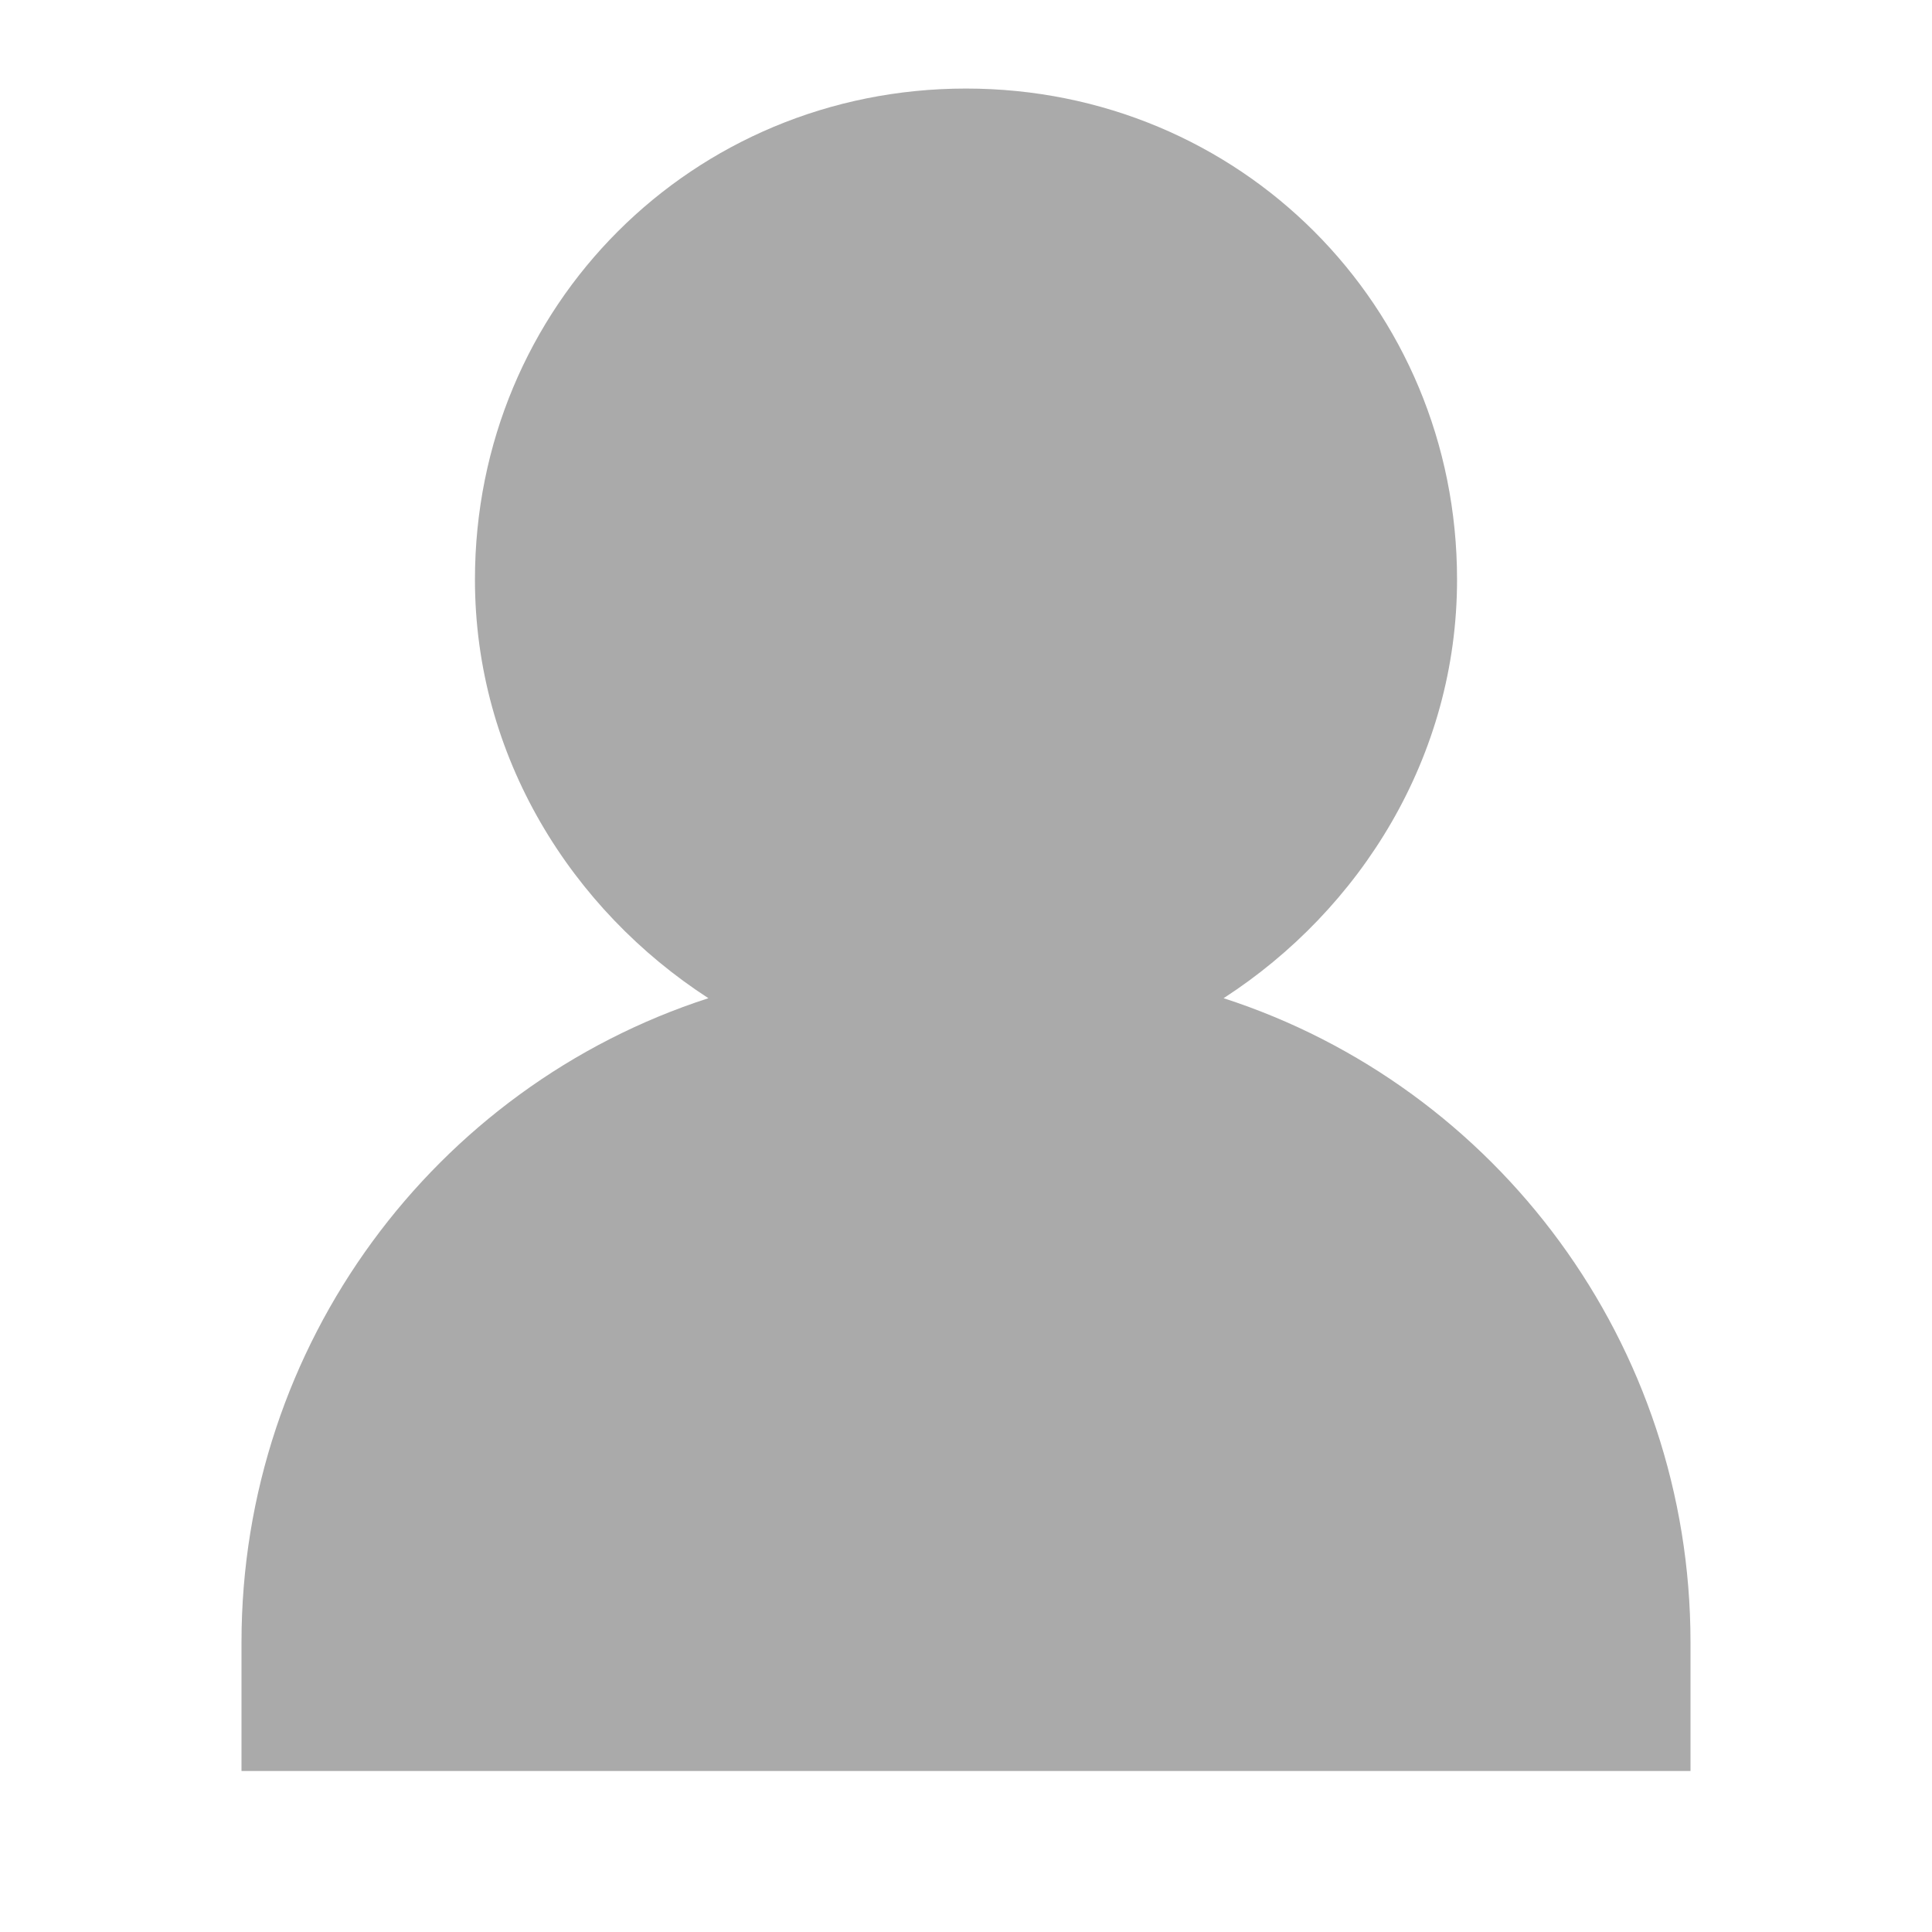
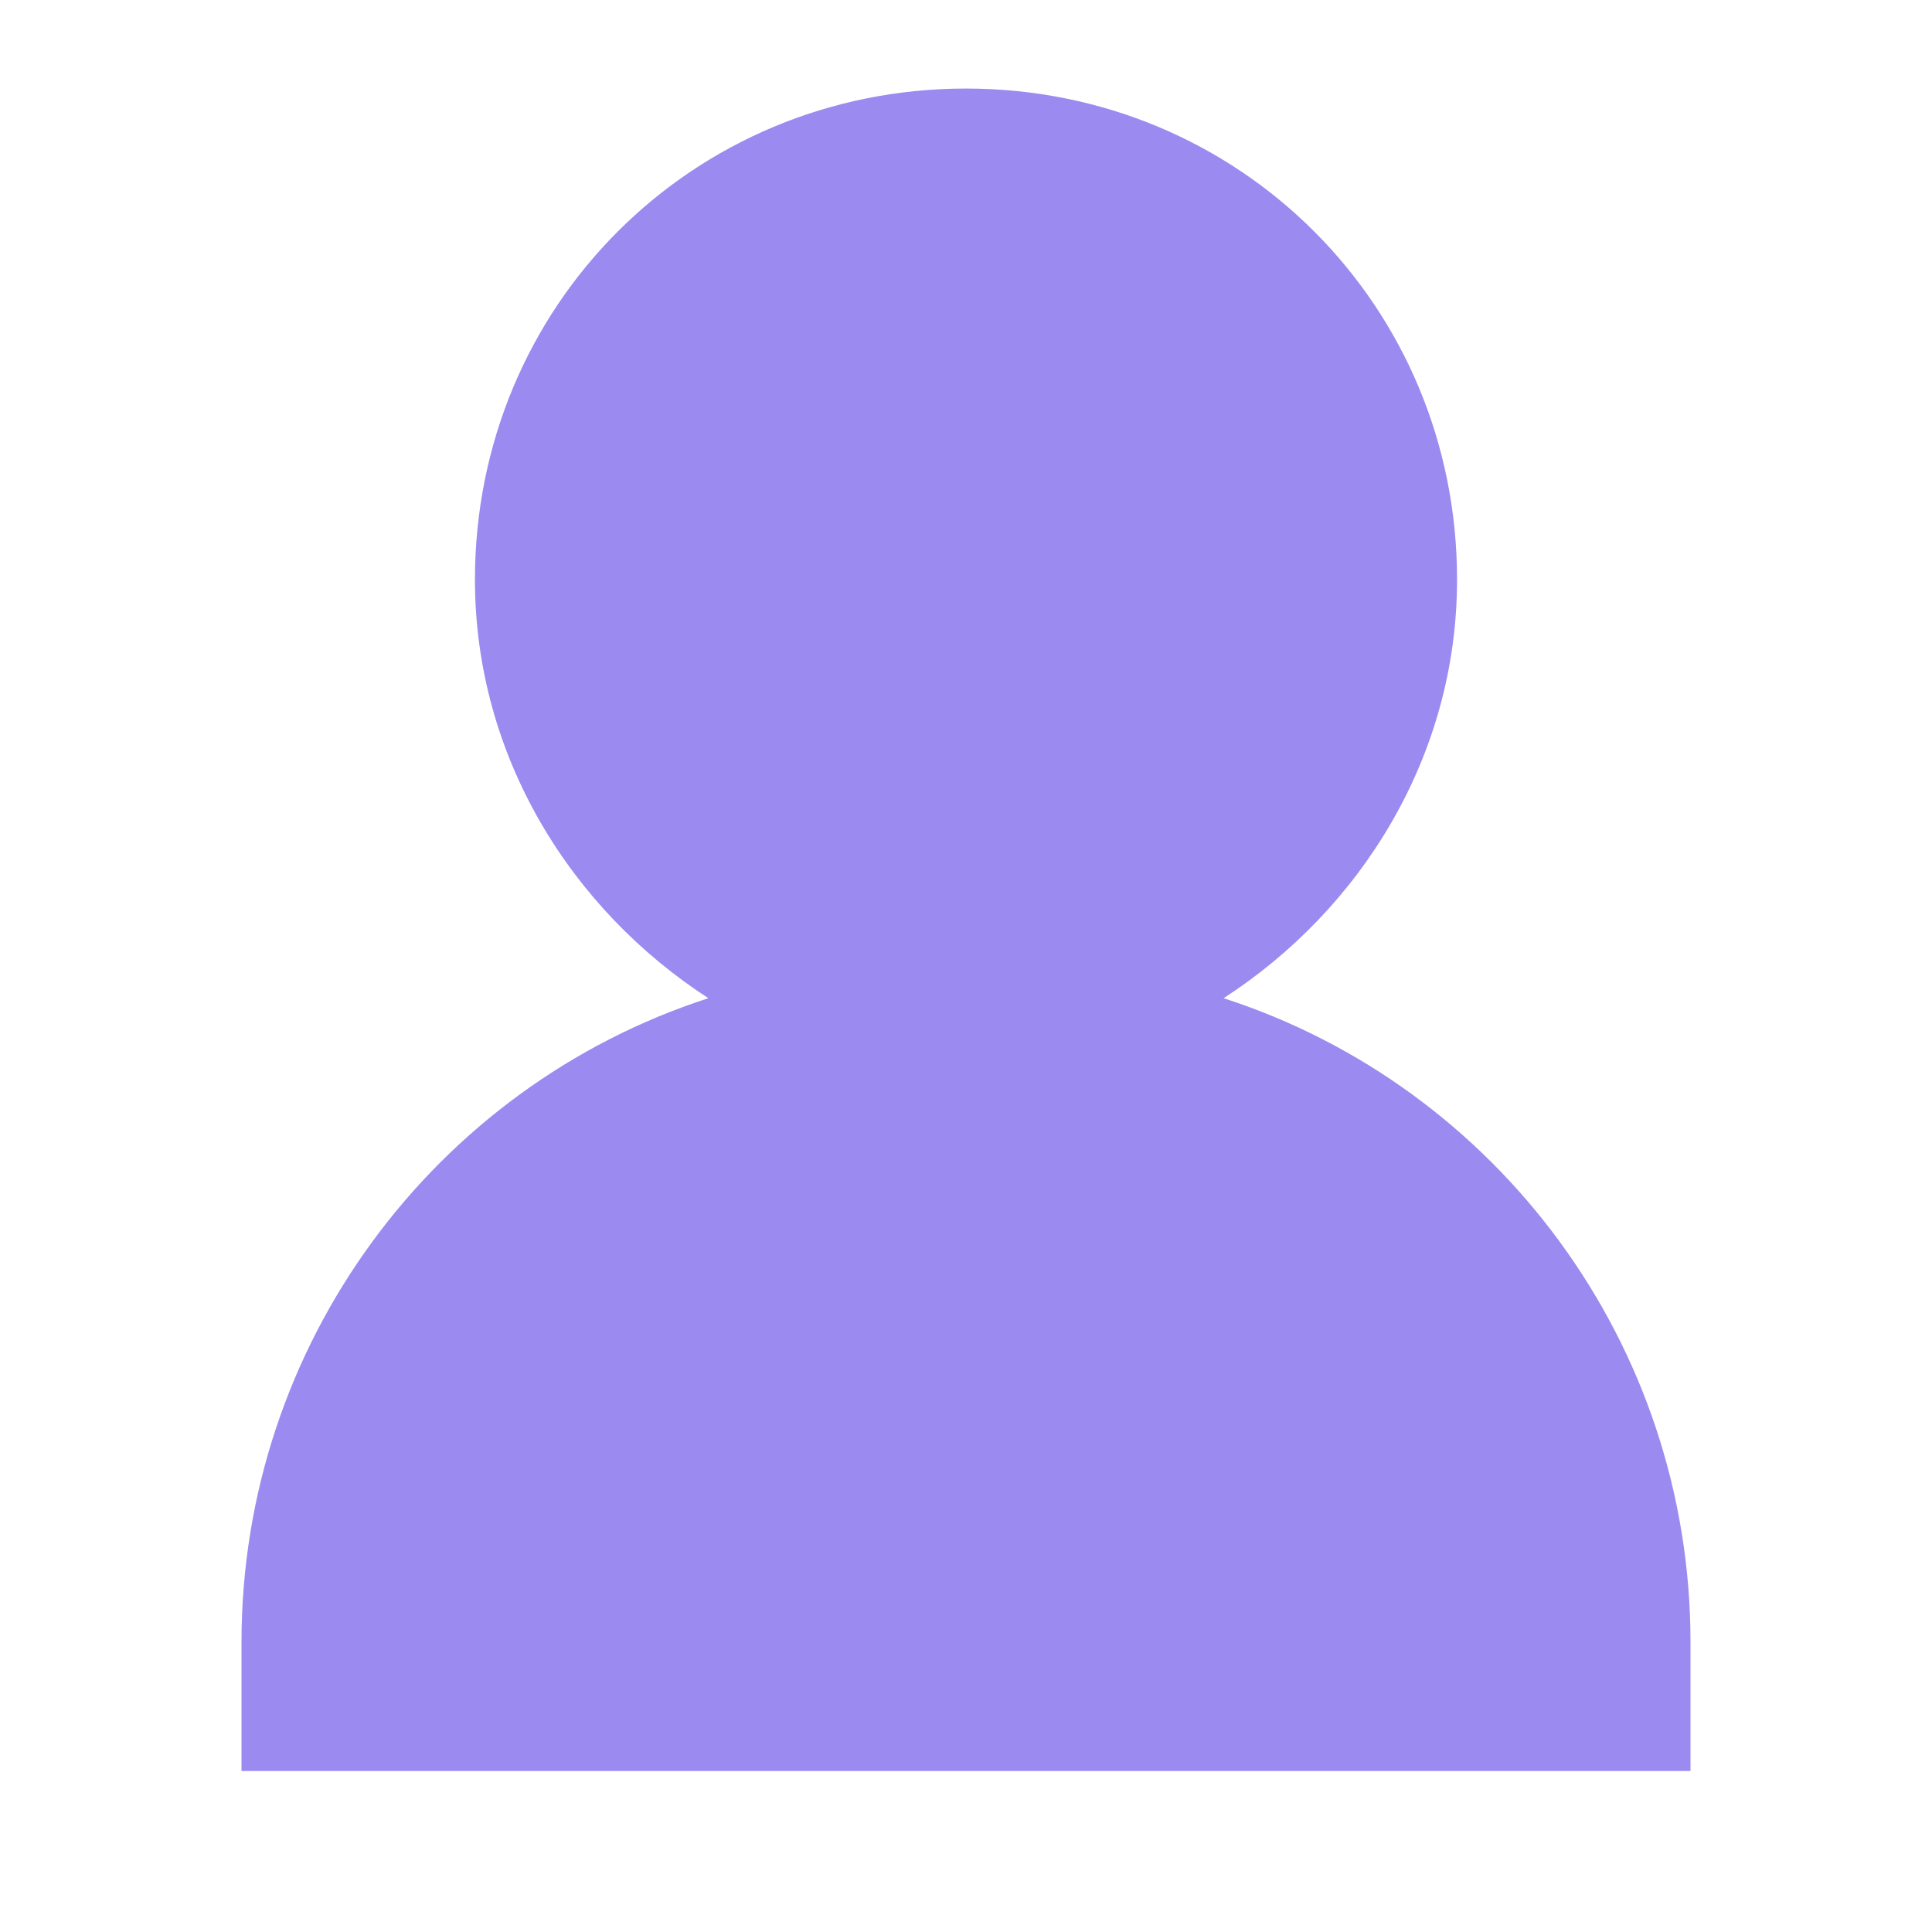
<svg xmlns="http://www.w3.org/2000/svg" version="1.1" x="0px" y="0px" width="24" height="24" viewBox="0 0 24 24" enable-background="new 0 0 24 24" xml:space="preserve">
-   <path fill="#AAAAAA" d="M21,20.4V22H3v-1.6c0-3.7,2.4-6.9,5.8-8c-1.7-1.1-2.9-3-2.9-5.2c0-3.4,2.7-6.1,6.1-6.1s6.1,2.7,6.1,6.1c0,2.2-1.2,4.1-2.9,5.2C18.6,13.5,21,16.7,21,20.4z" />
+   <path fill="#9b8af0" d="M21,20.4V22H3v-1.6c0-3.7,2.4-6.9,5.8-8c-1.7-1.1-2.9-3-2.9-5.2c0-3.4,2.7-6.1,6.1-6.1s6.1,2.7,6.1,6.1c0,2.2-1.2,4.1-2.9,5.2C18.6,13.5,21,16.7,21,20.4z" />
</svg>
